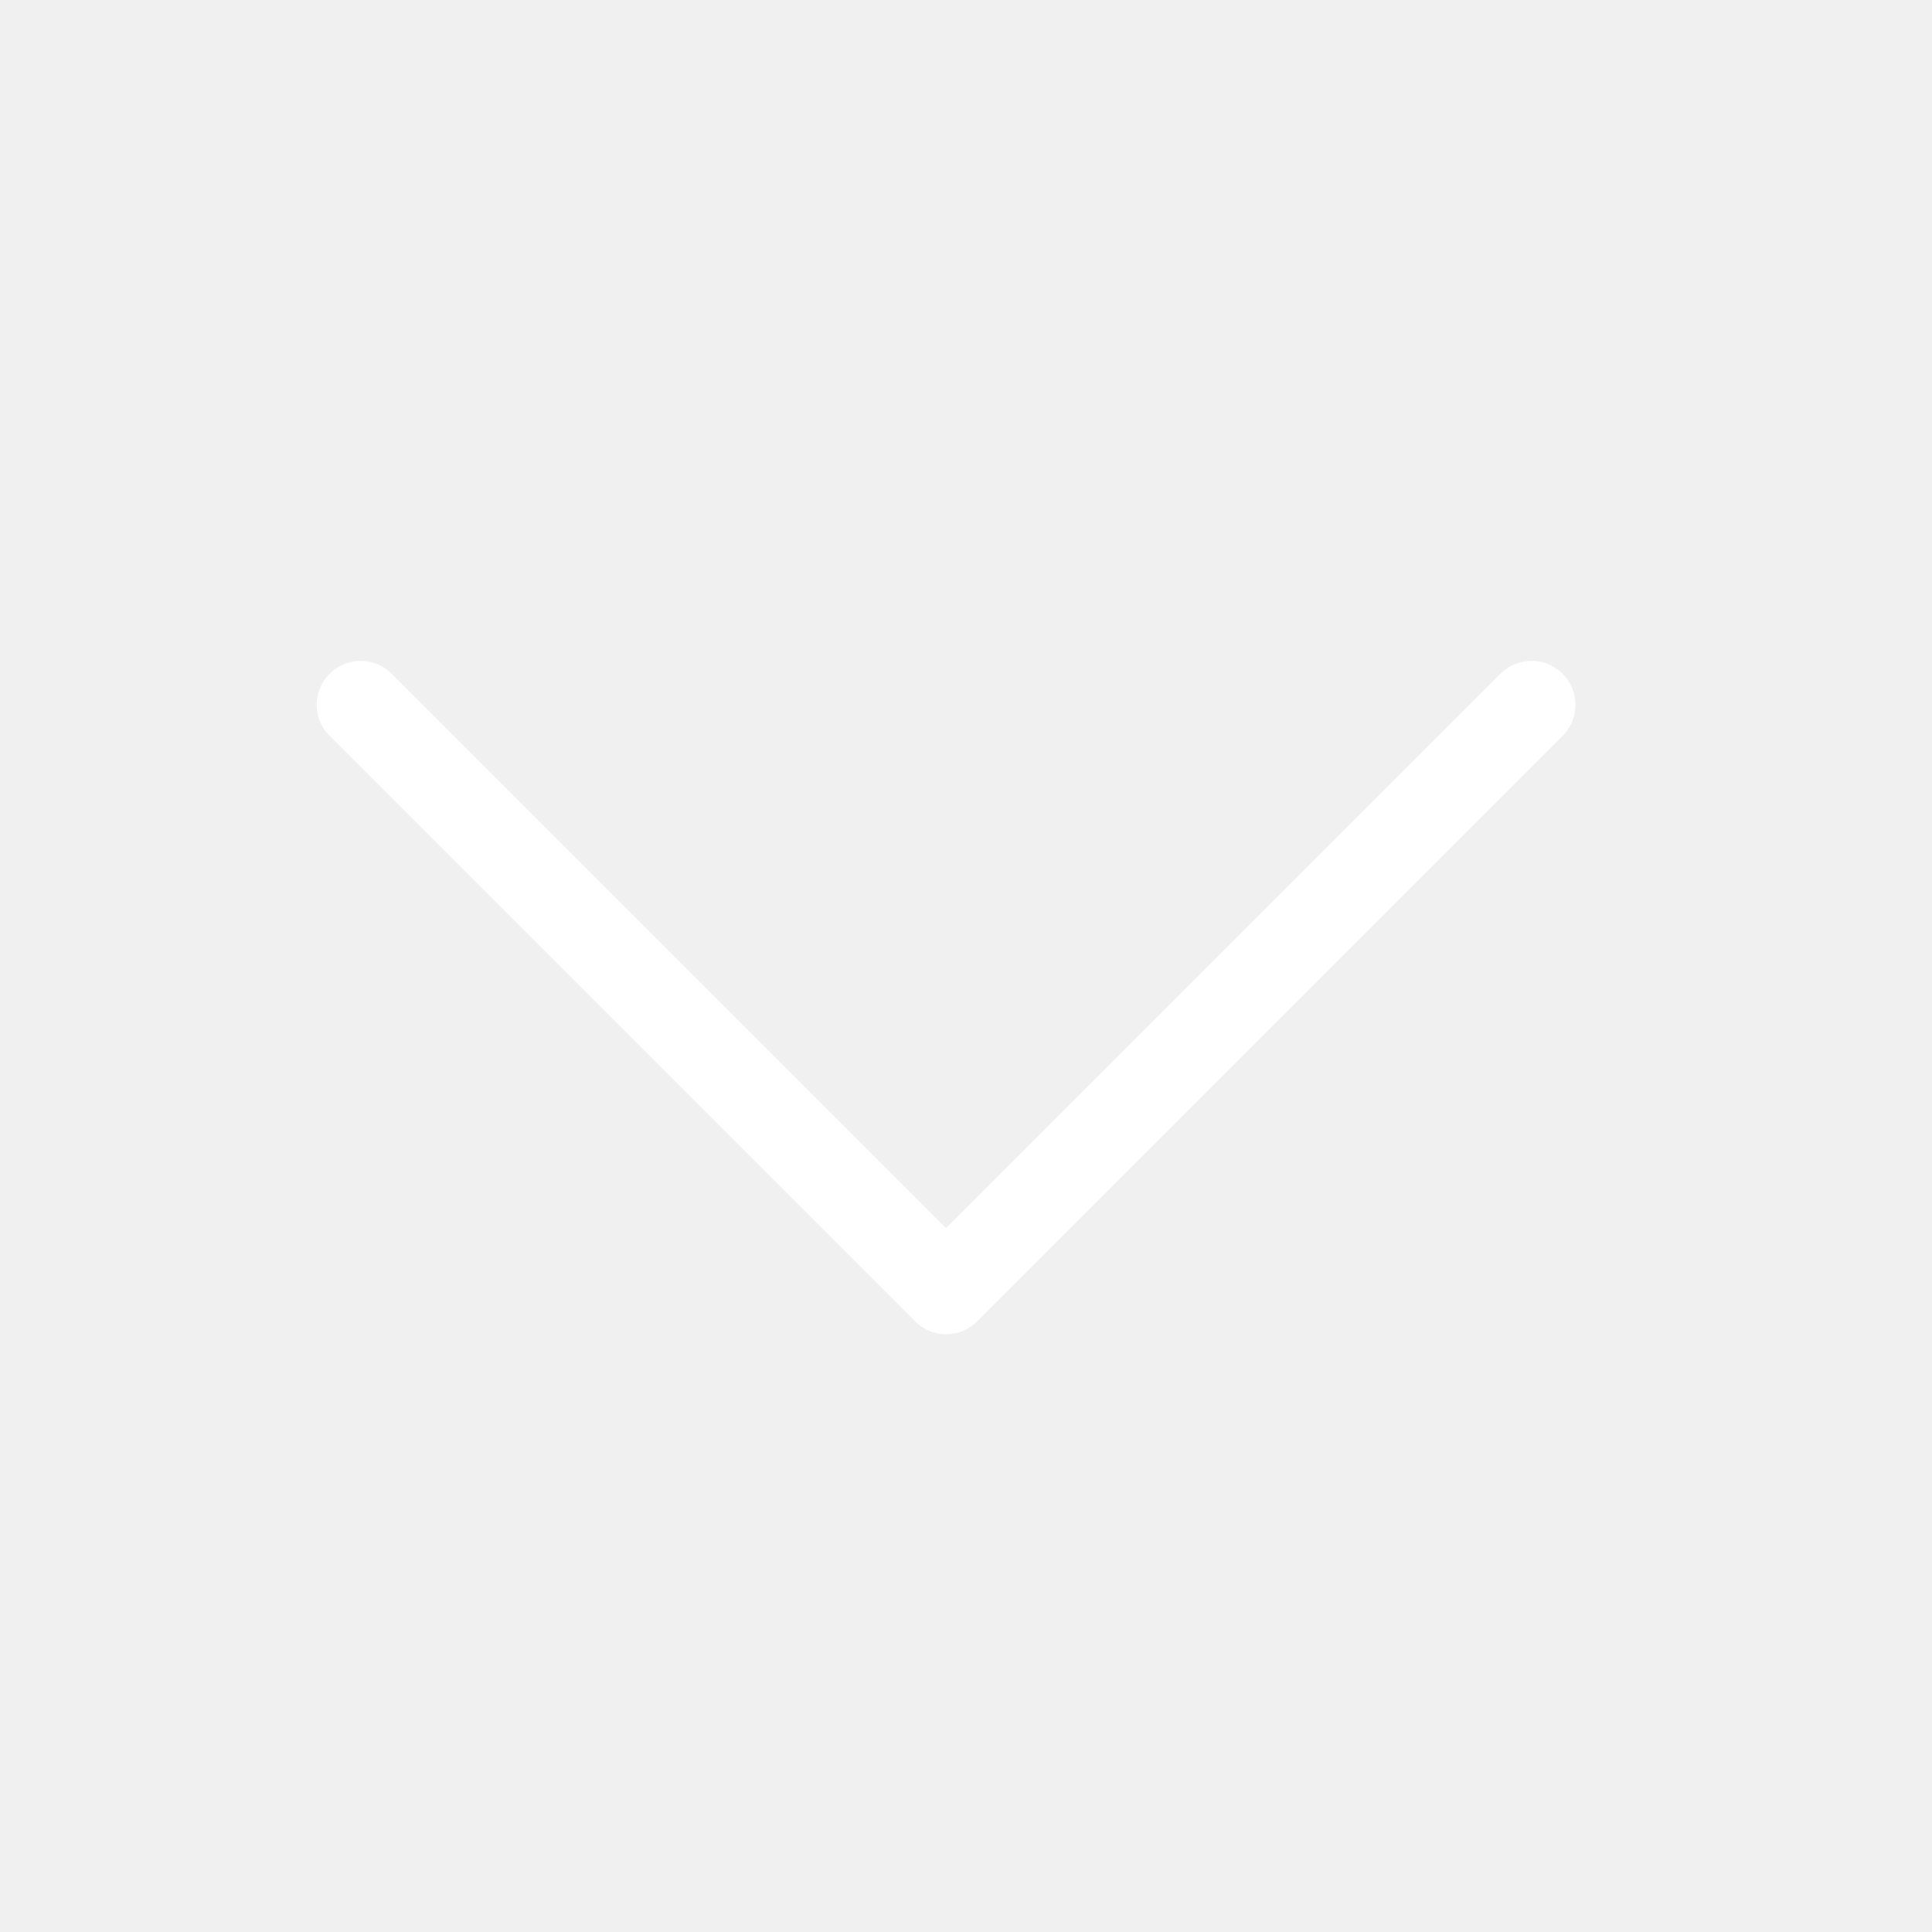
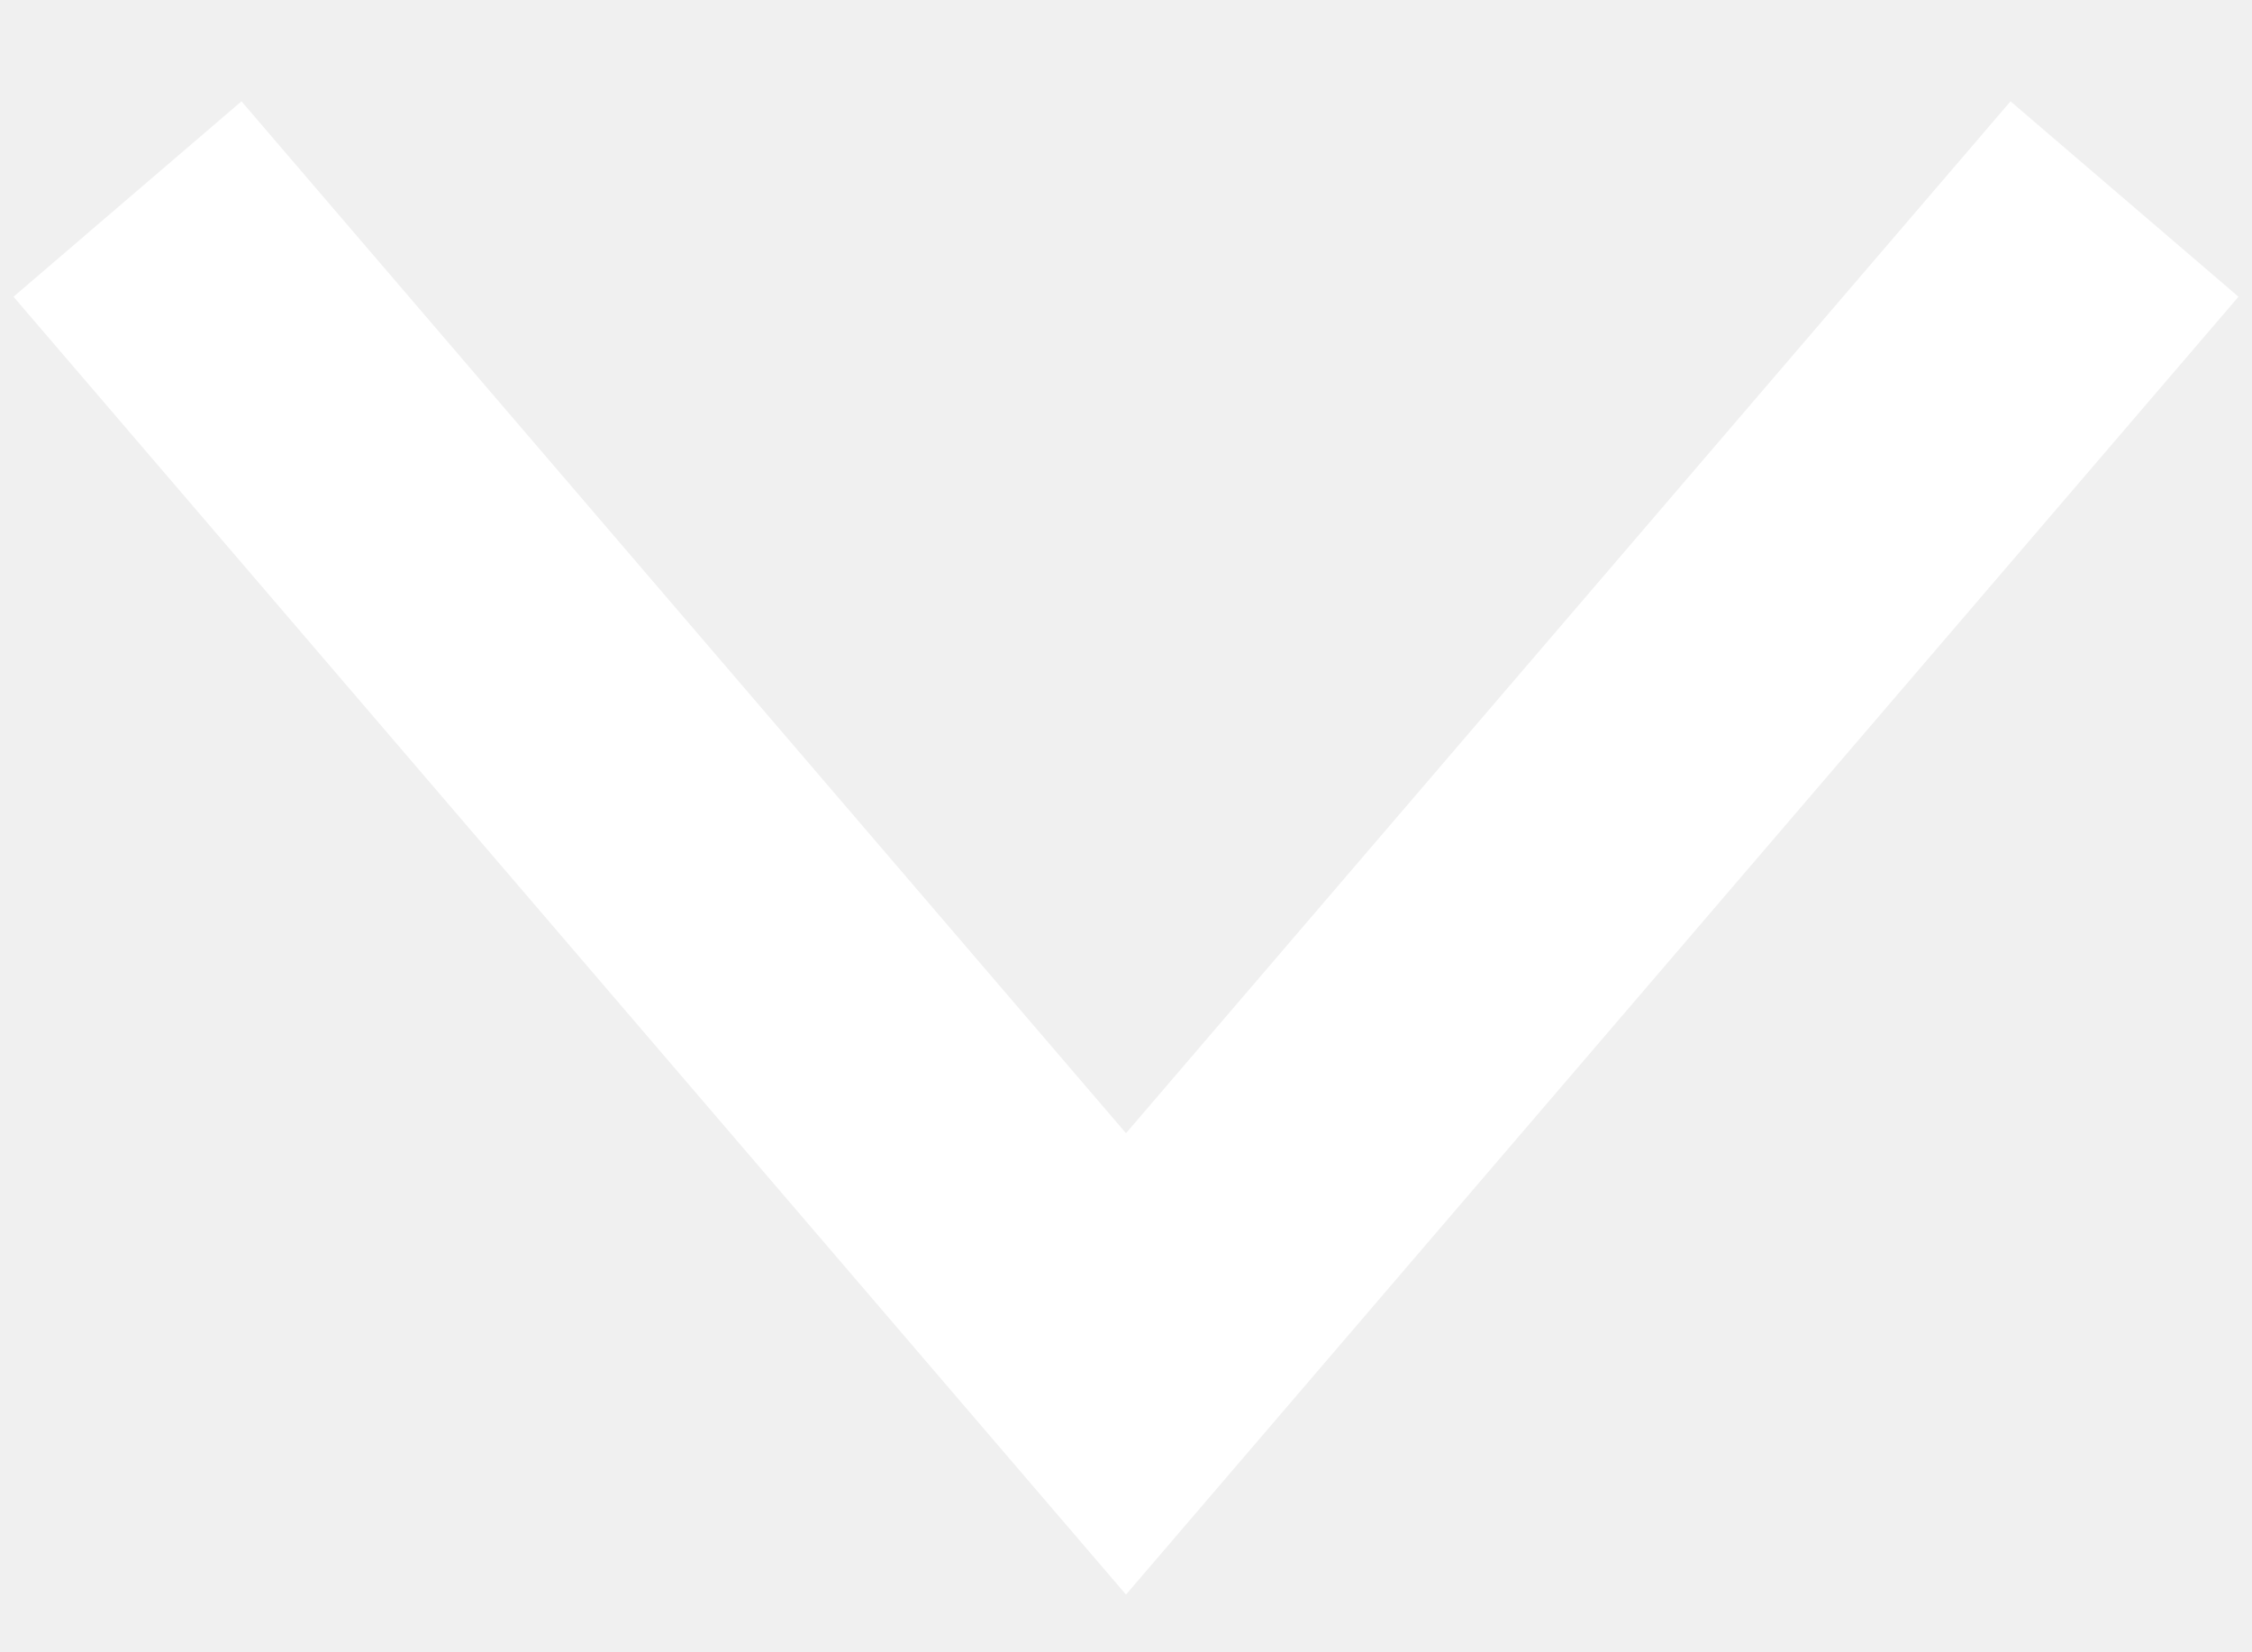
- <svg xmlns="http://www.w3.org/2000/svg" width="33" height="33" viewBox="0 0 33 33" fill="none">
-   <path d="M26.16 12.039L16.16 22.039L6.16 12.039" stroke="white" stroke-width="1.5" stroke-linecap="round" stroke-linejoin="round" />
+ <svg xmlns="http://www.w3.org/2000/svg" width="15" height="11" viewBox="0 0 15 11" fill="none">
+   <path d="M13.5 2.085L7.5 9.085L1.5 2.085" stroke="white" stroke-width="2" stroke-linecap="square" />
</svg>
